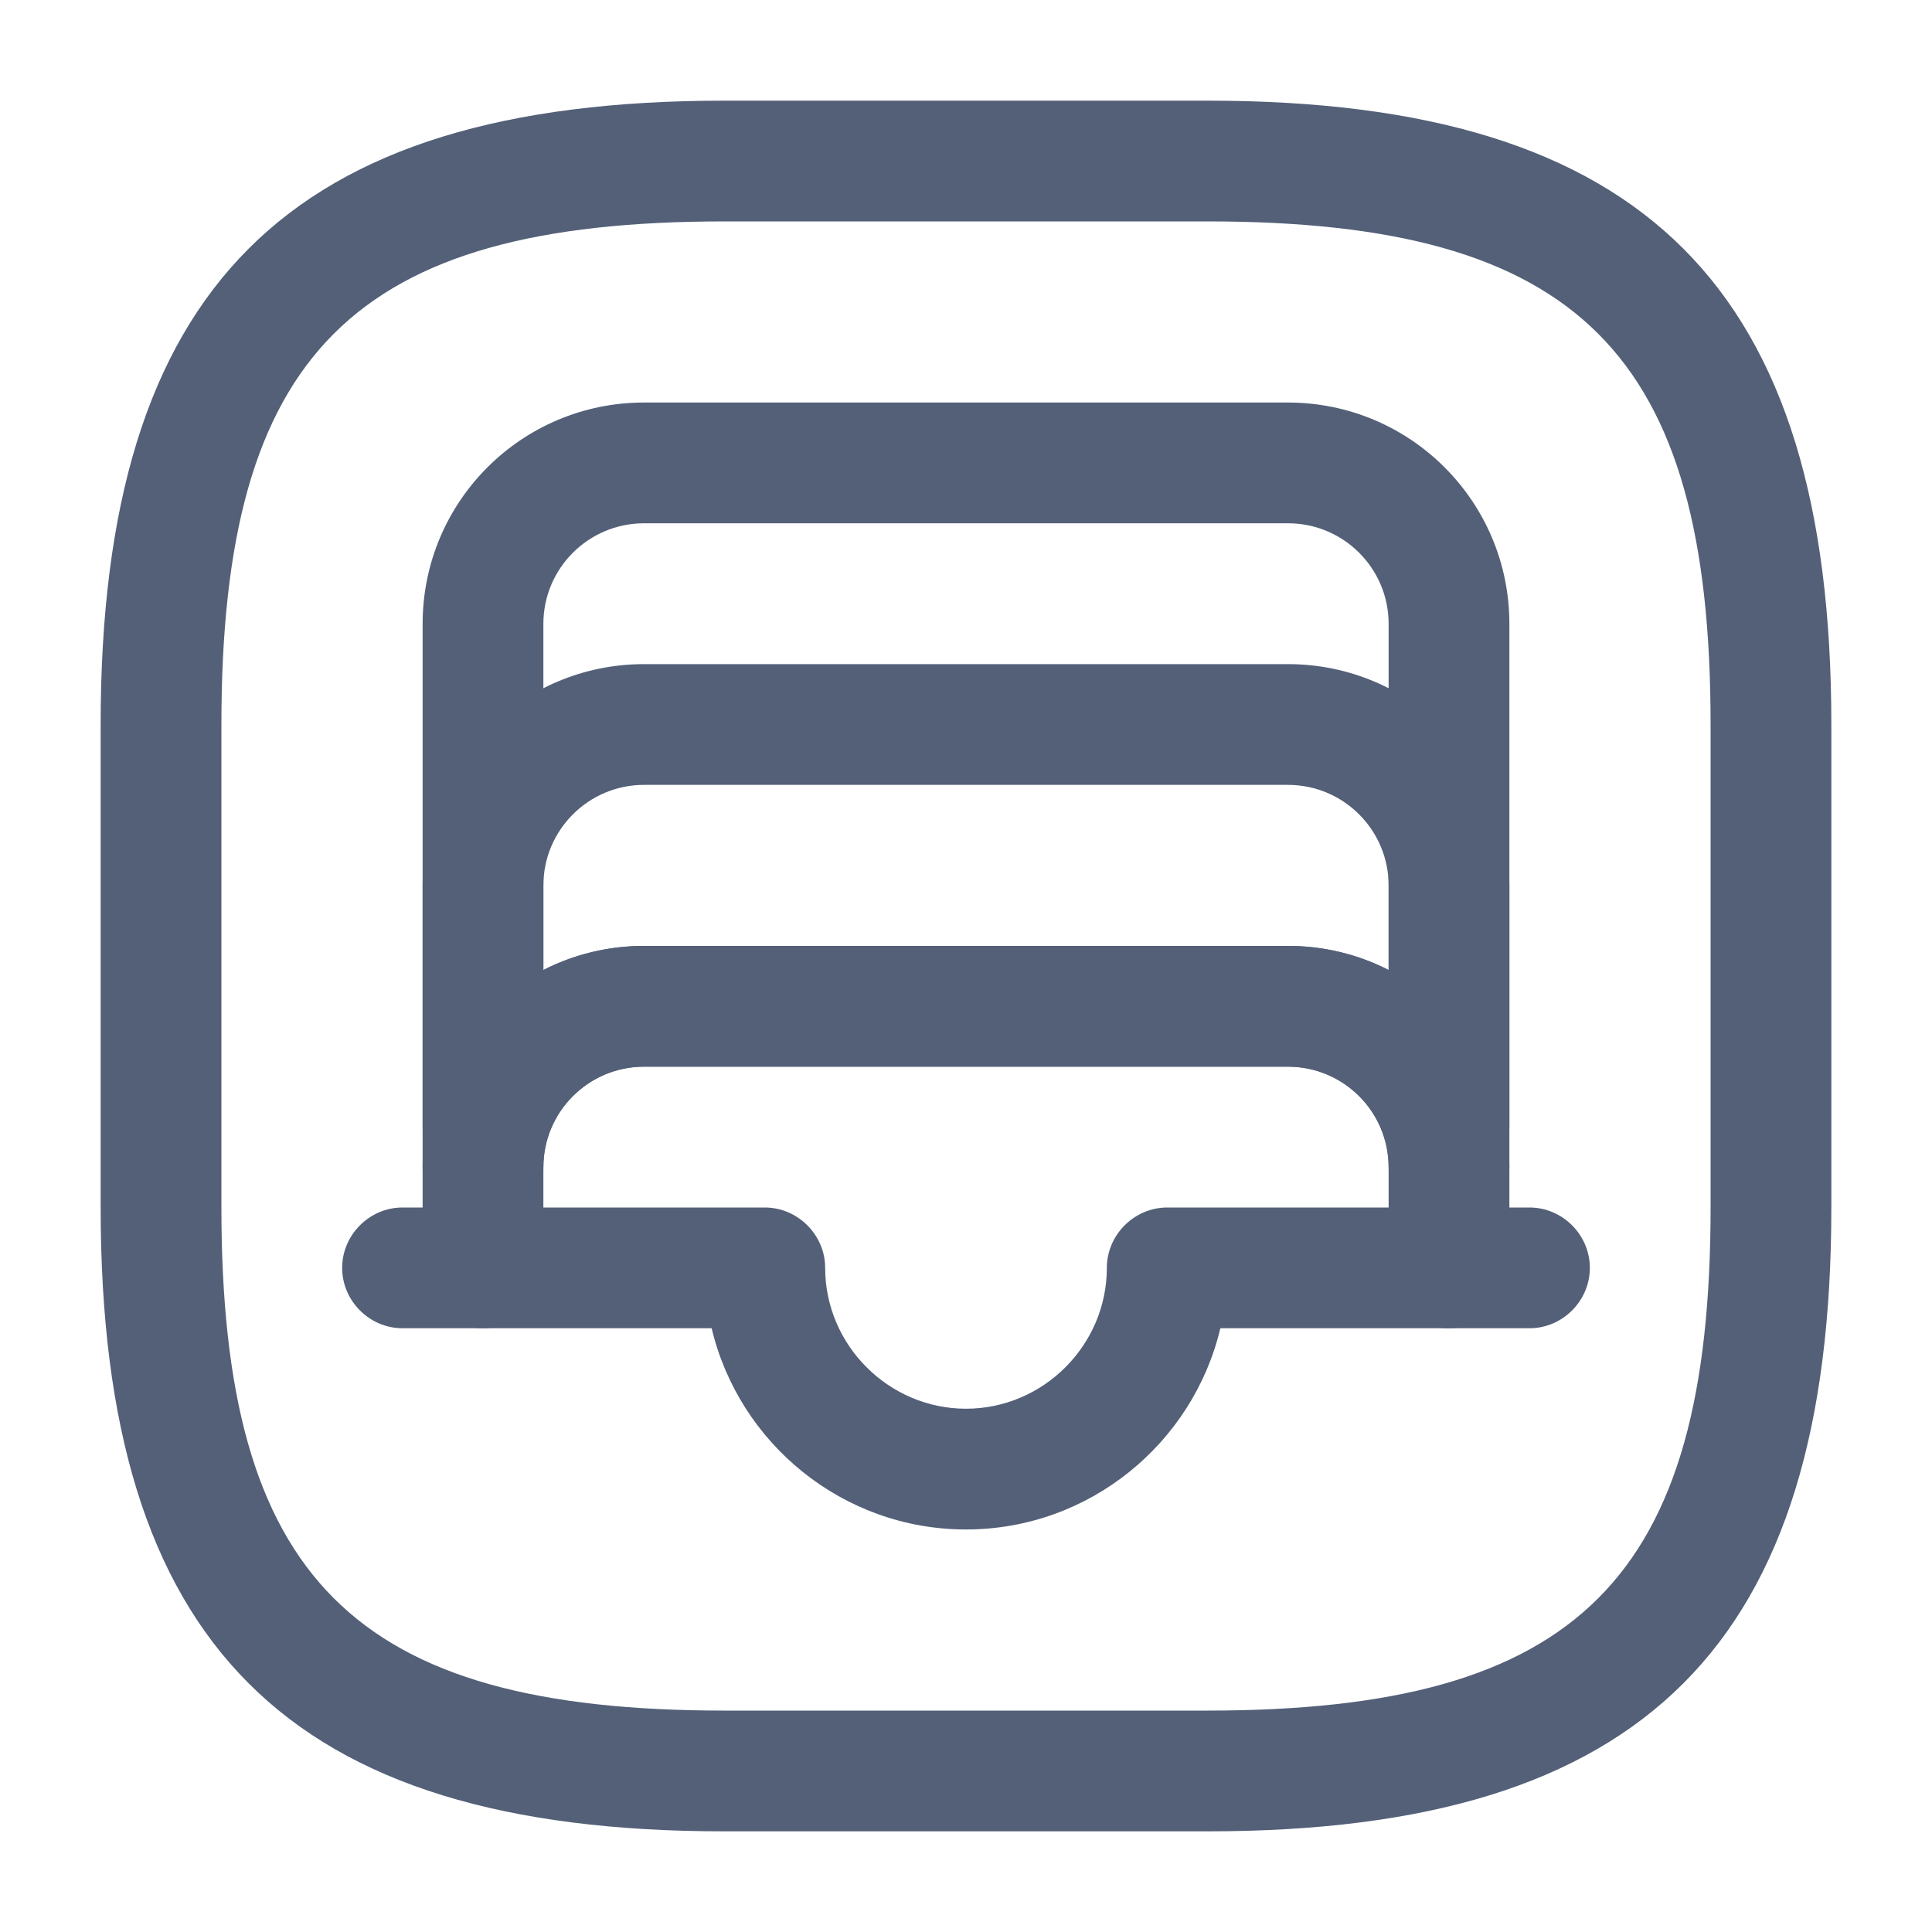
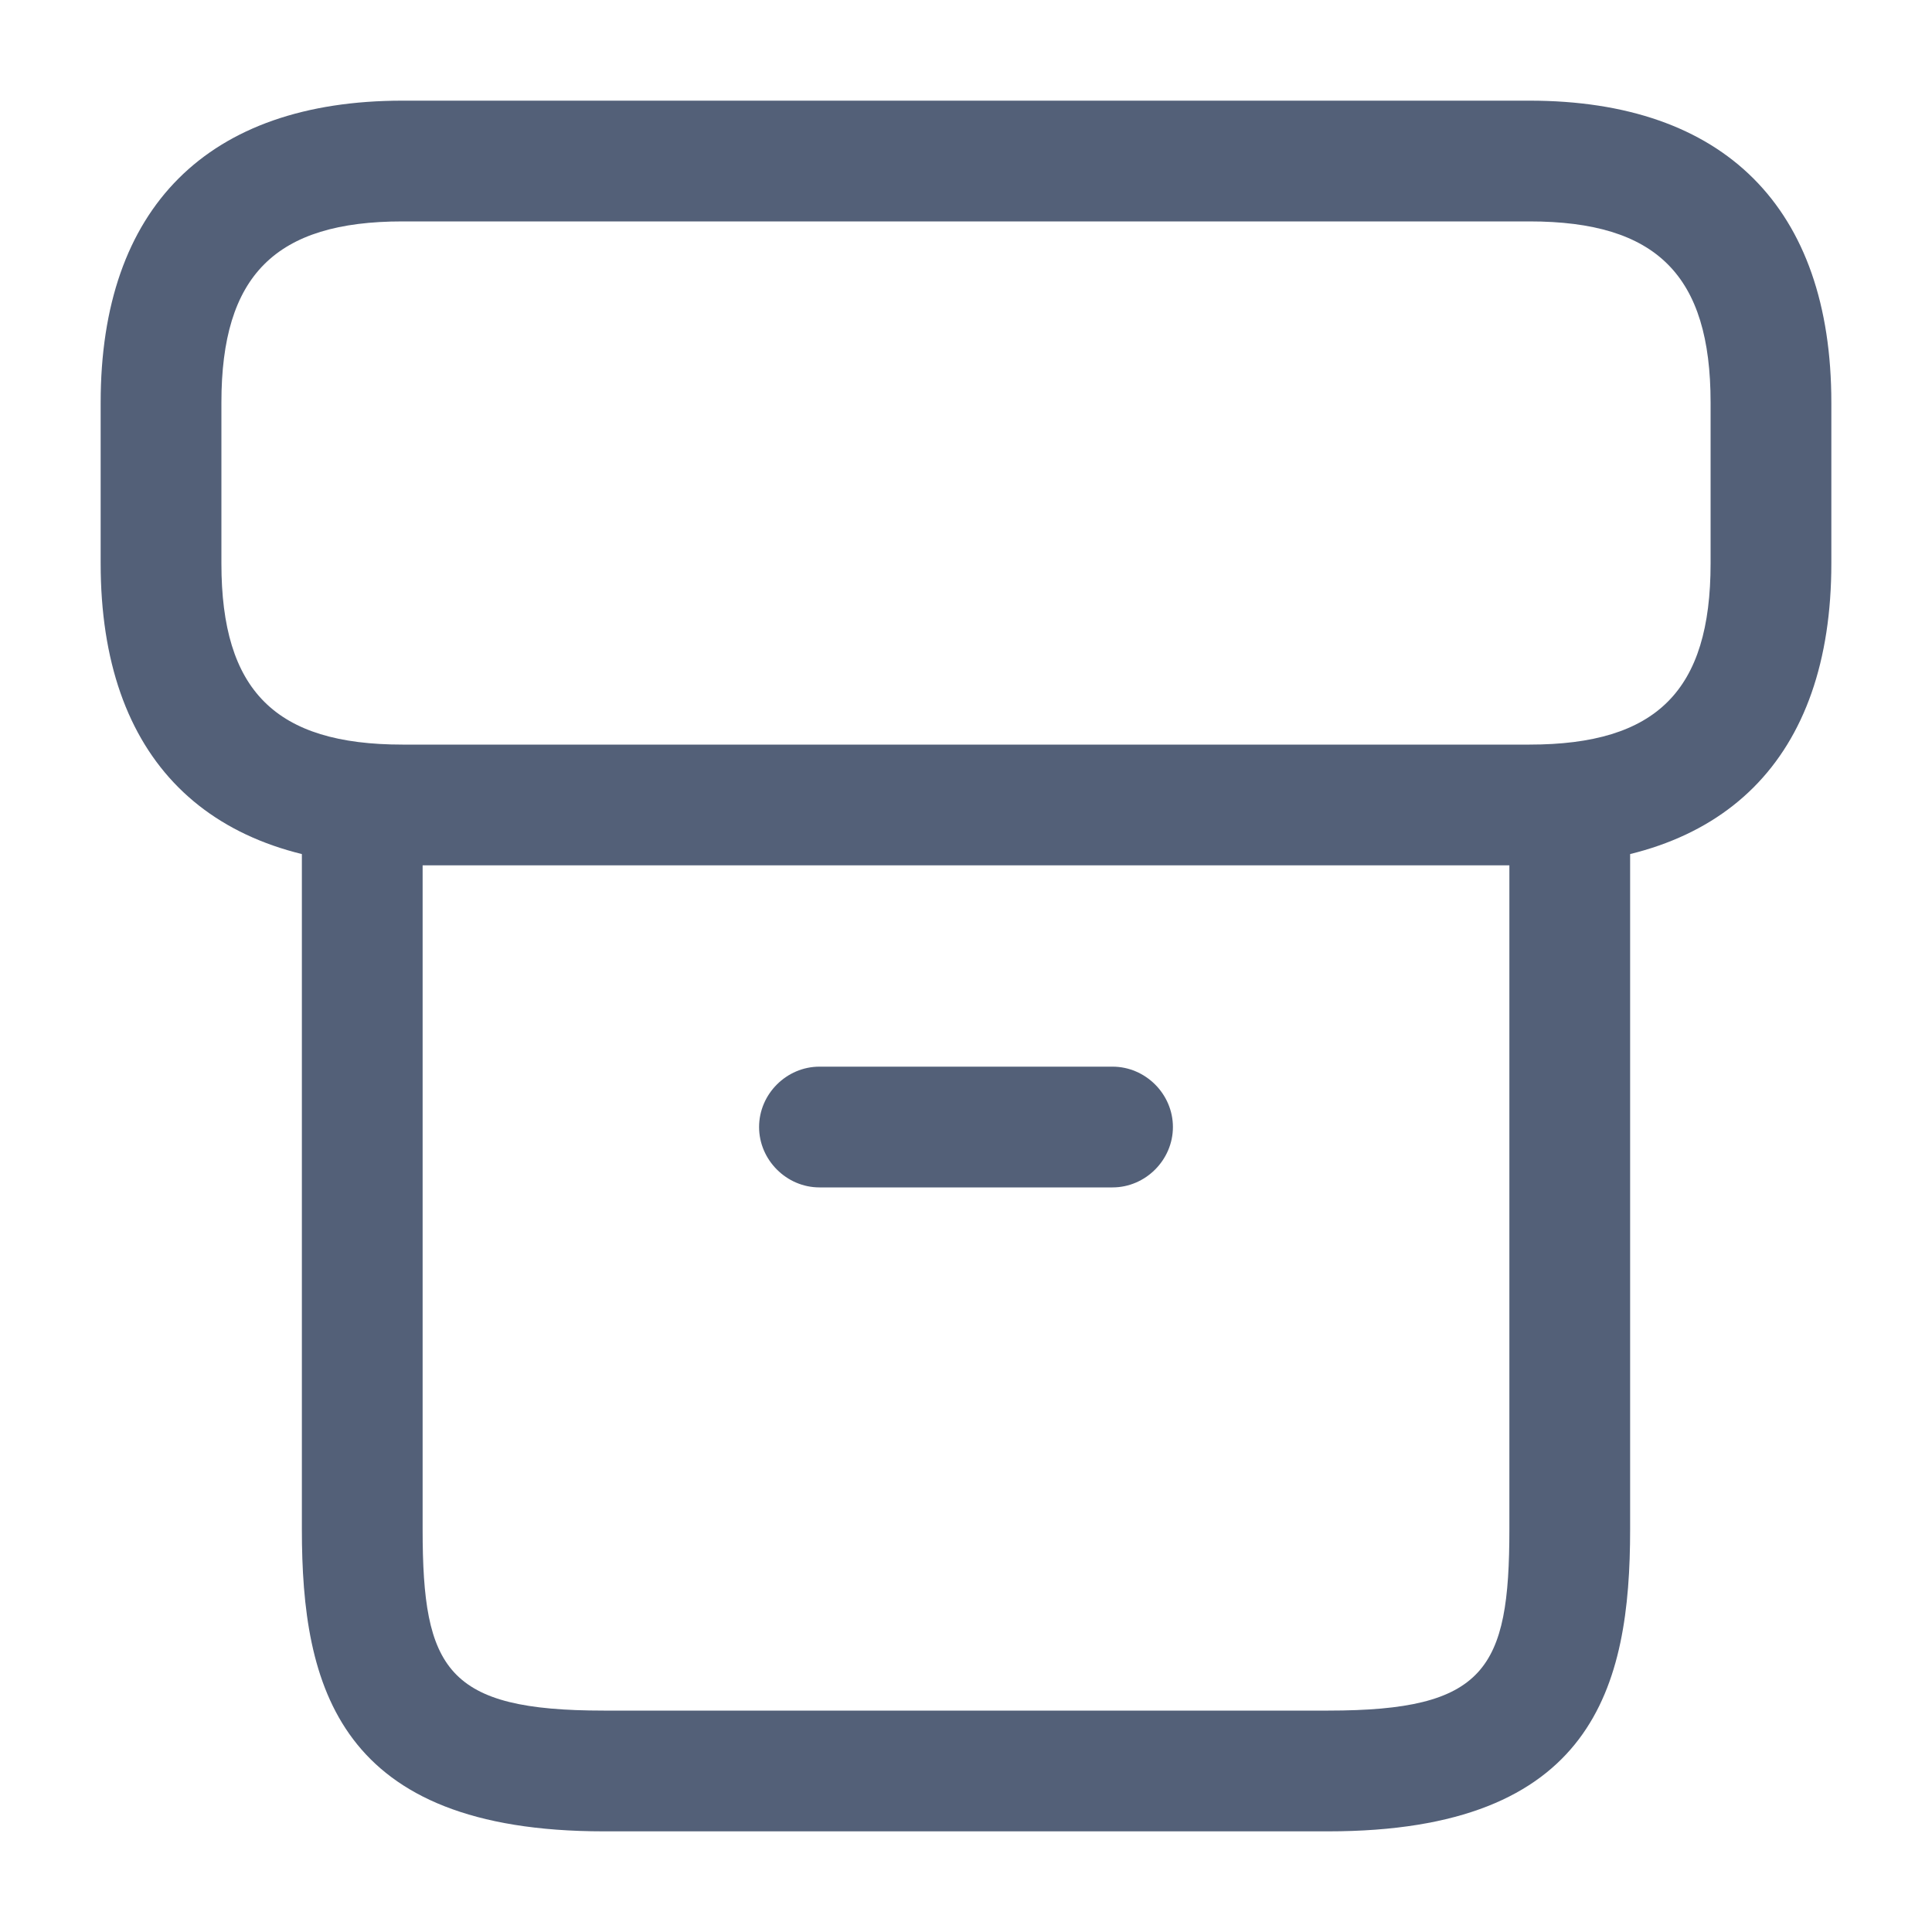
<svg xmlns="http://www.w3.org/2000/svg" width="20" height="20" viewBox="0 0 20 20" fill="none">
-   <path d="M12.5 18.958H7.5C2.975 18.958 1.042 17.025 1.042 12.5V7.5C1.042 2.975 2.975 1.042 7.5 1.042H12.5C17.025 1.042 18.958 2.975 18.958 7.5V12.5C18.958 17.025 17.025 18.958 12.5 18.958ZM7.5 2.292C3.658 2.292 2.292 3.658 2.292 7.5V12.5C2.292 16.342 3.658 17.708 7.5 17.708H12.5C16.342 17.708 17.708 16.342 17.708 12.5V7.5C17.708 3.658 16.342 2.292 12.5 2.292H7.5Z" fill="#536078" />
-   <path d="M15 12.708C14.658 12.708 14.375 12.425 14.375 12.083C14.375 11.508 13.908 11.042 13.333 11.042H6.667C6.092 11.042 5.625 11.508 5.625 12.083C5.625 12.425 5.342 12.708 5 12.708C4.658 12.708 4.375 12.425 4.375 12.083V6.458C4.375 5.192 5.4 4.167 6.667 4.167H13.333C14.6 4.167 15.625 5.192 15.625 6.458V12.083C15.625 12.425 15.342 12.708 15 12.708ZM6.667 9.792H13.333C13.708 9.792 14.067 9.883 14.375 10.042V6.458C14.375 5.883 13.908 5.417 13.333 5.417H6.667C6.092 5.417 5.625 5.883 5.625 6.458V10.042C5.933 9.883 6.292 9.792 6.667 9.792Z" fill="#536078" />
-   <path d="M15.833 13.75H15C14.658 13.75 14.375 13.467 14.375 13.125C14.375 12.783 14.658 12.5 15 12.5H15.833C16.175 12.5 16.458 12.783 16.458 13.125C16.458 13.467 16.175 13.75 15.833 13.75Z" fill="#536078" />
-   <path d="M5 13.75H4.167C3.825 13.75 3.542 13.467 3.542 13.125C3.542 12.783 3.825 12.5 4.167 12.5H5C5.342 12.5 5.625 12.783 5.625 13.125C5.625 13.467 5.342 13.75 5 13.75Z" fill="#536078" />
-   <path d="M15 12.292C14.658 12.292 14.375 12.008 14.375 11.667V9.167C14.375 8.592 13.908 8.125 13.333 8.125H6.667C6.092 8.125 5.625 8.592 5.625 9.167V11.667C5.625 12.008 5.342 12.292 5 12.292C4.658 12.292 4.375 12.008 4.375 11.667V9.167C4.375 7.9 5.4 6.875 6.667 6.875H13.333C14.6 6.875 15.625 7.9 15.625 9.167V11.667C15.625 12.008 15.342 12.292 15 12.292Z" fill="#536078" />
-   <path d="M10 15.833C8.725 15.833 7.65 14.942 7.367 13.75H5C4.658 13.75 4.375 13.467 4.375 13.125V12.083C4.375 10.817 5.4 9.792 6.667 9.792H13.333C14.6 9.792 15.625 10.817 15.625 12.083V13.125C15.625 13.467 15.342 13.75 15 13.75H12.633C12.35 14.942 11.275 15.833 10 15.833ZM5.625 12.5H7.917C8.258 12.5 8.542 12.783 8.542 13.125C8.542 13.925 9.2 14.583 10 14.583C10.8 14.583 11.458 13.925 11.458 13.125C11.458 12.783 11.742 12.5 12.083 12.5H14.375V12.083C14.375 11.508 13.908 11.042 13.333 11.042H6.667C6.092 11.042 5.625 11.508 5.625 12.083V12.5Z" fill="#536078" />
+   <path d="M13.75 18.958H6.25C3.5 18.958 3.125 17.458 3.125 15.833V8.517C3.125 8.175 3.408 7.892 3.75 7.892C4.092 7.892 4.375 8.175 4.375 8.517V15.833C4.375 17.283 4.625 17.708 6.25 17.708H13.75C15.375 17.708 15.625 17.283 15.625 15.833V8.517C15.625 8.175 15.908 7.892 16.25 7.892C16.592 7.892 16.875 8.175 16.875 8.517V15.833C16.875 17.458 16.5 18.958 13.75 18.958Z" fill="#536078" />
+   <path d="M15.833 8.958H4.167C2.15 8.958 1.042 7.85 1.042 5.833V4.167C1.042 2.15 2.15 1.042 4.167 1.042H15.833C17.85 1.042 18.958 2.15 18.958 4.167V5.833C18.958 7.85 17.85 8.958 15.833 8.958ZM4.167 2.292C2.85 2.292 2.292 2.85 2.292 4.167V5.833C2.292 7.15 2.85 7.708 4.167 7.708H15.833C17.15 7.708 17.708 7.15 17.708 5.833V4.167C17.708 2.85 17.15 2.292 15.833 2.292H4.167Z" fill="#536078" />
+   <path d="M11.517 12.292H8.483C8.142 12.292 7.858 12.008 7.858 11.667C7.858 11.325 8.142 11.042 8.483 11.042H11.517C11.858 11.042 12.142 11.325 12.142 11.667C12.142 12.008 11.858 12.292 11.517 12.292Z" fill="#536078" />
</svg>
